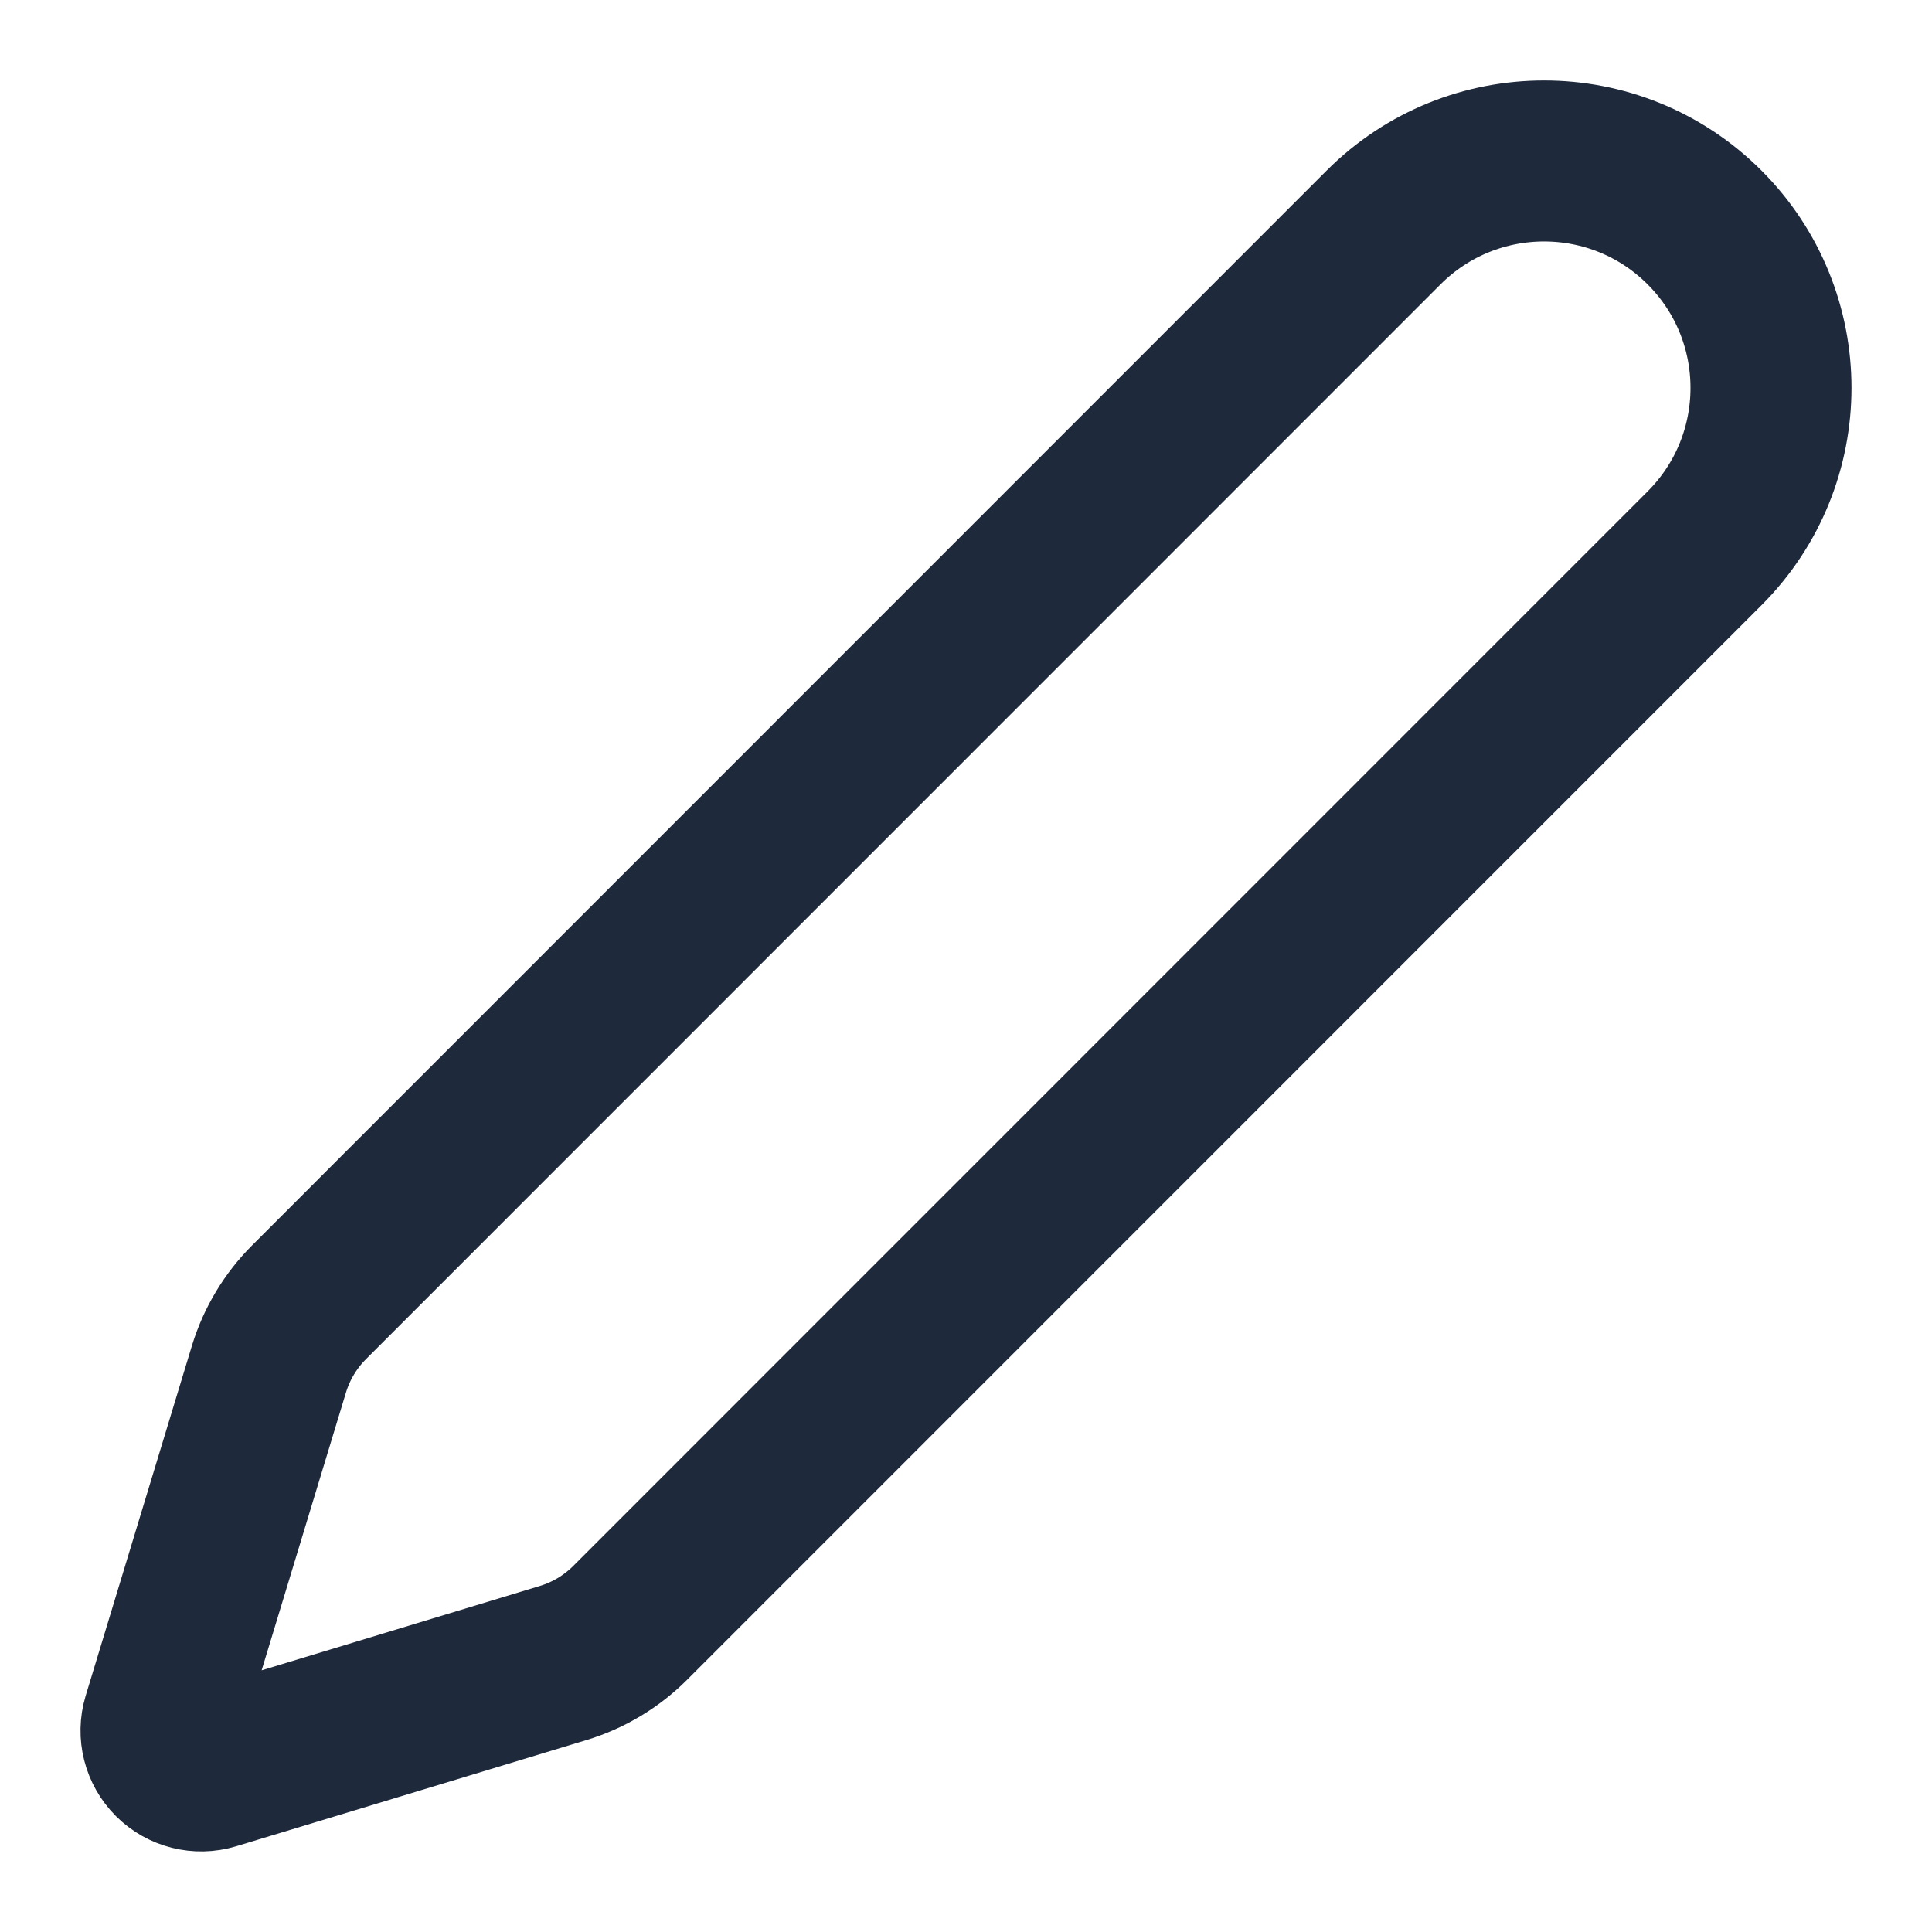
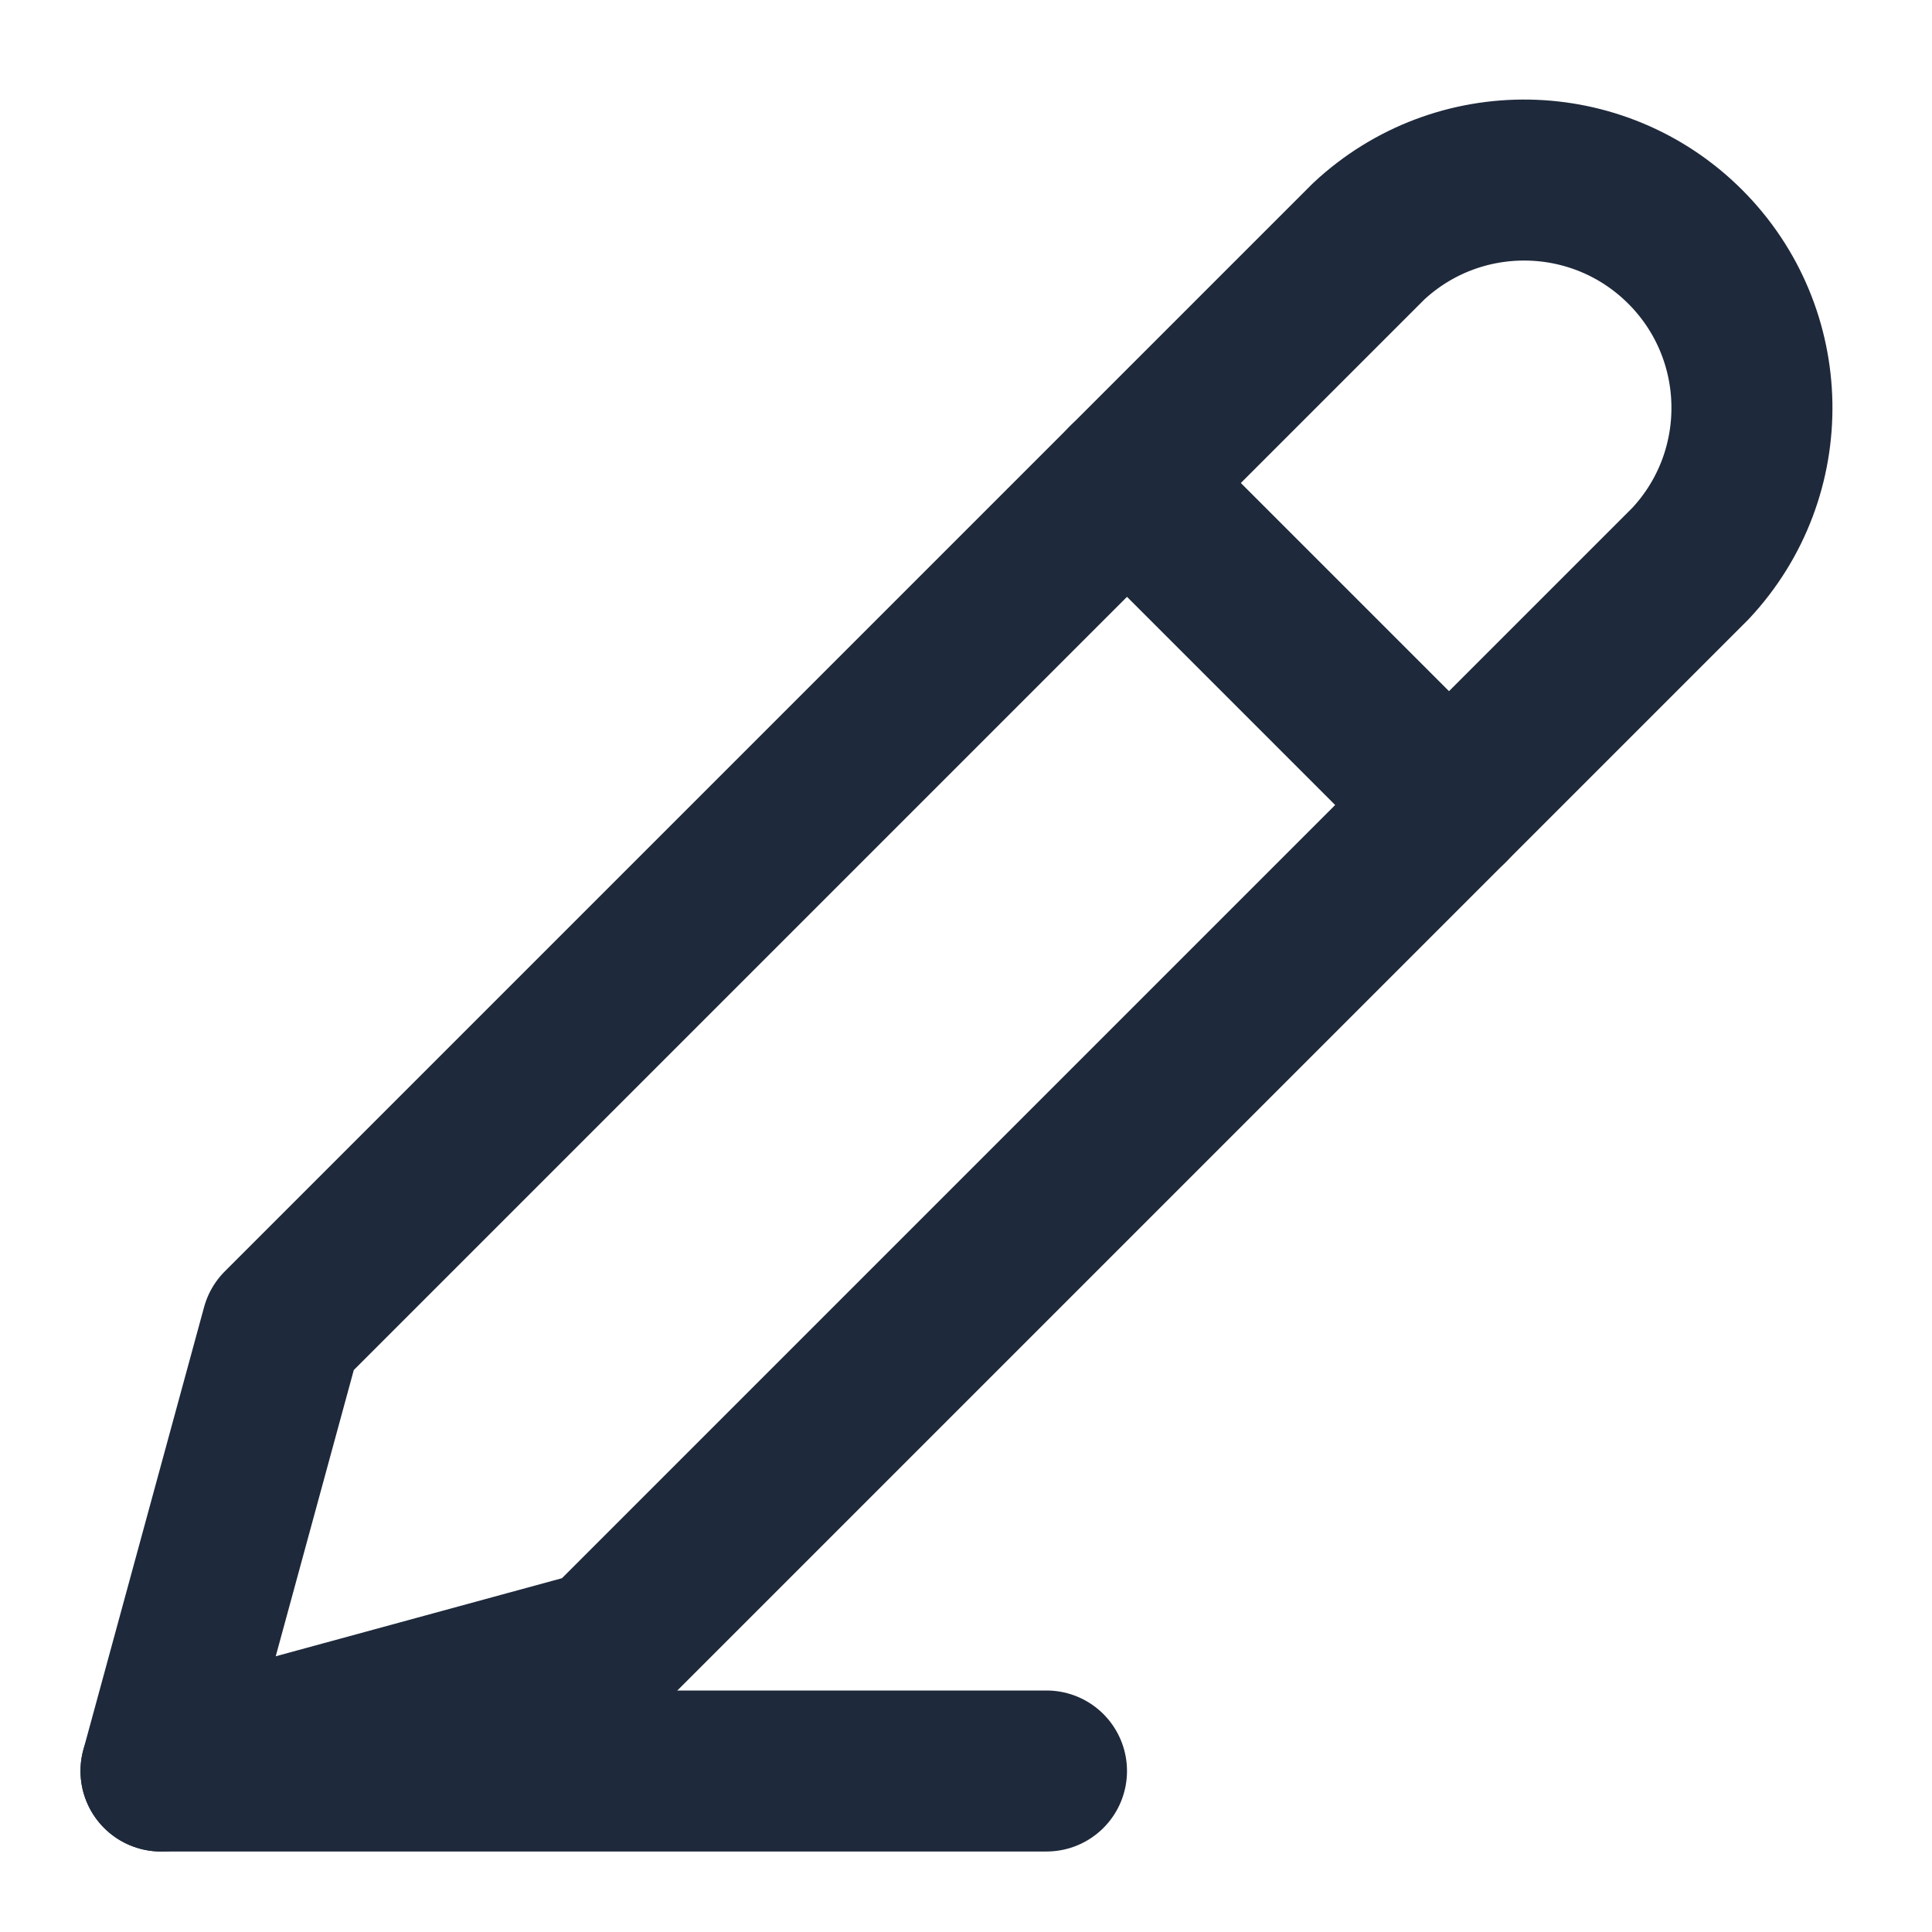
<svg xmlns="http://www.w3.org/2000/svg" viewBox="0 0 24 24" fill="none" stroke="#1E293B" stroke-width="2" stroke-linecap="round" stroke-linejoin="round">
-   <path d="M21.174 6.812a1 1 0 0 0-3.986-3.987L3.842 16.174a2 2 0 0 0-.5.83l-1.321 4.352a.5.5 0 0 0 .623.622l4.353-1.32a2 2 0 0 0 .83-.497z" />
+   <path d="M17 3a2.83 2.83 0 0 1 4 4L7.5 20.5 2 22l1.5-5.5z" />
+   <path d="m14 6 4 4" />
+   <path d="M2 22H13" />
</svg>
